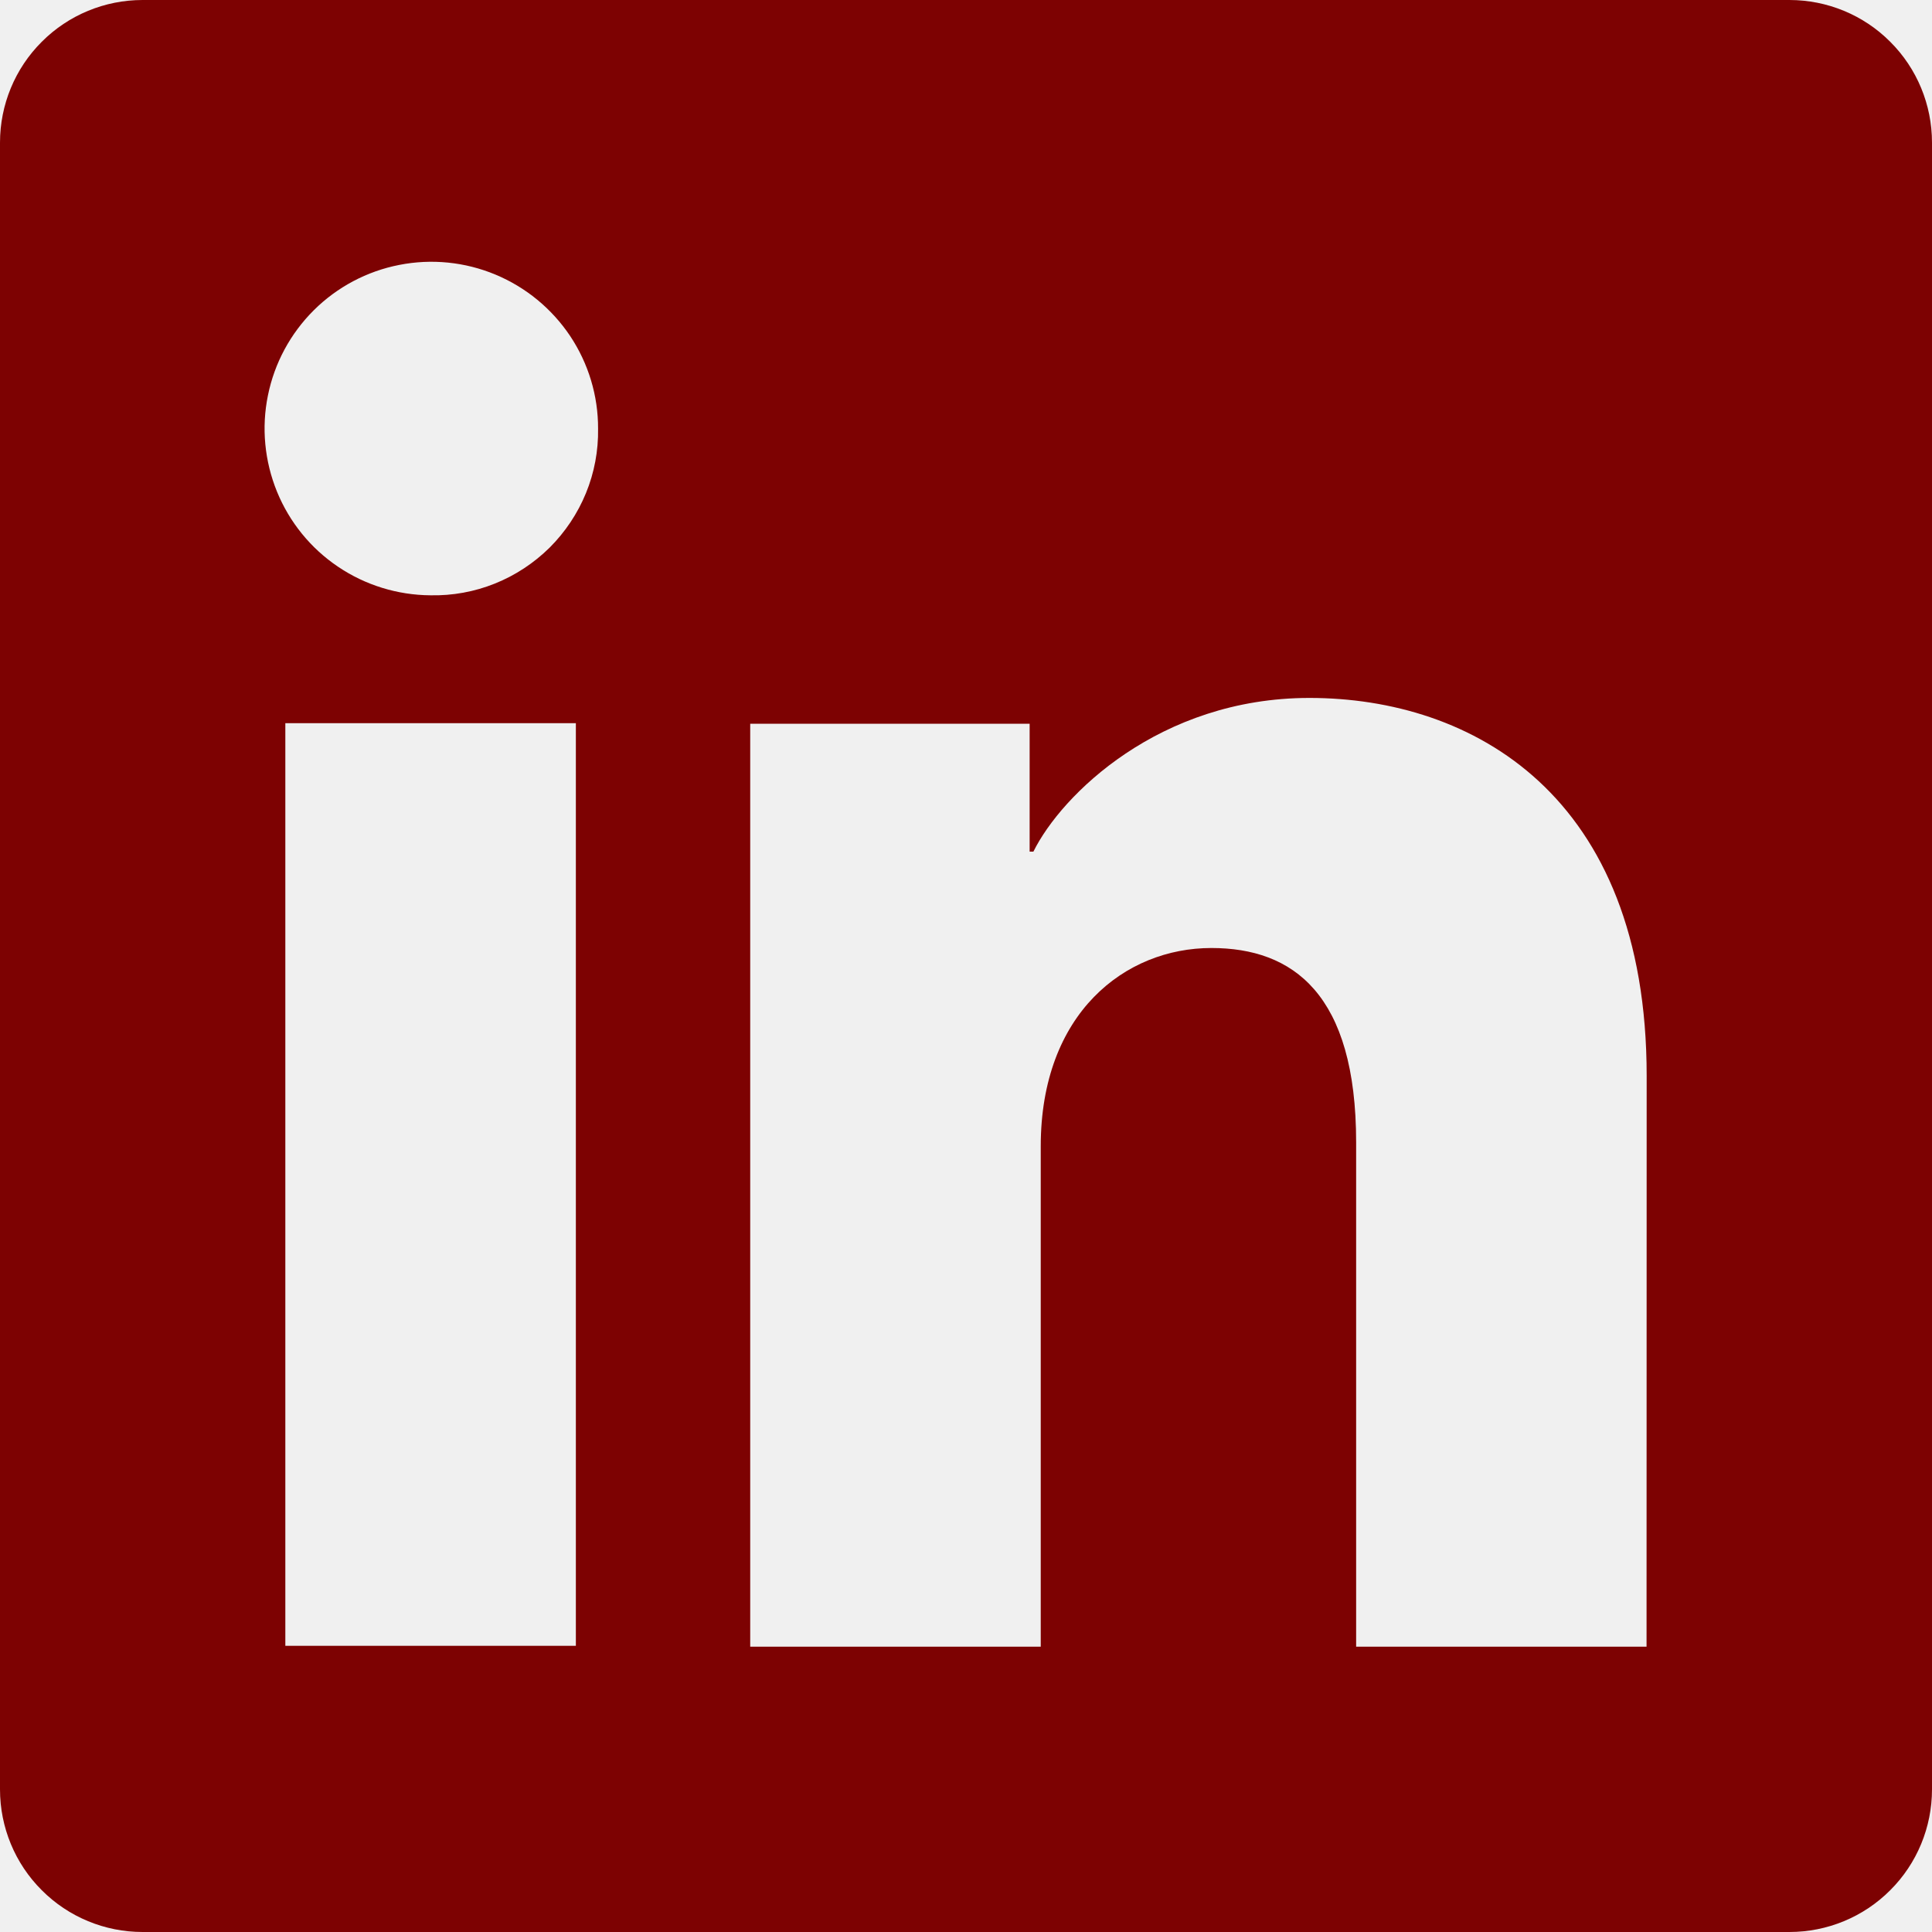
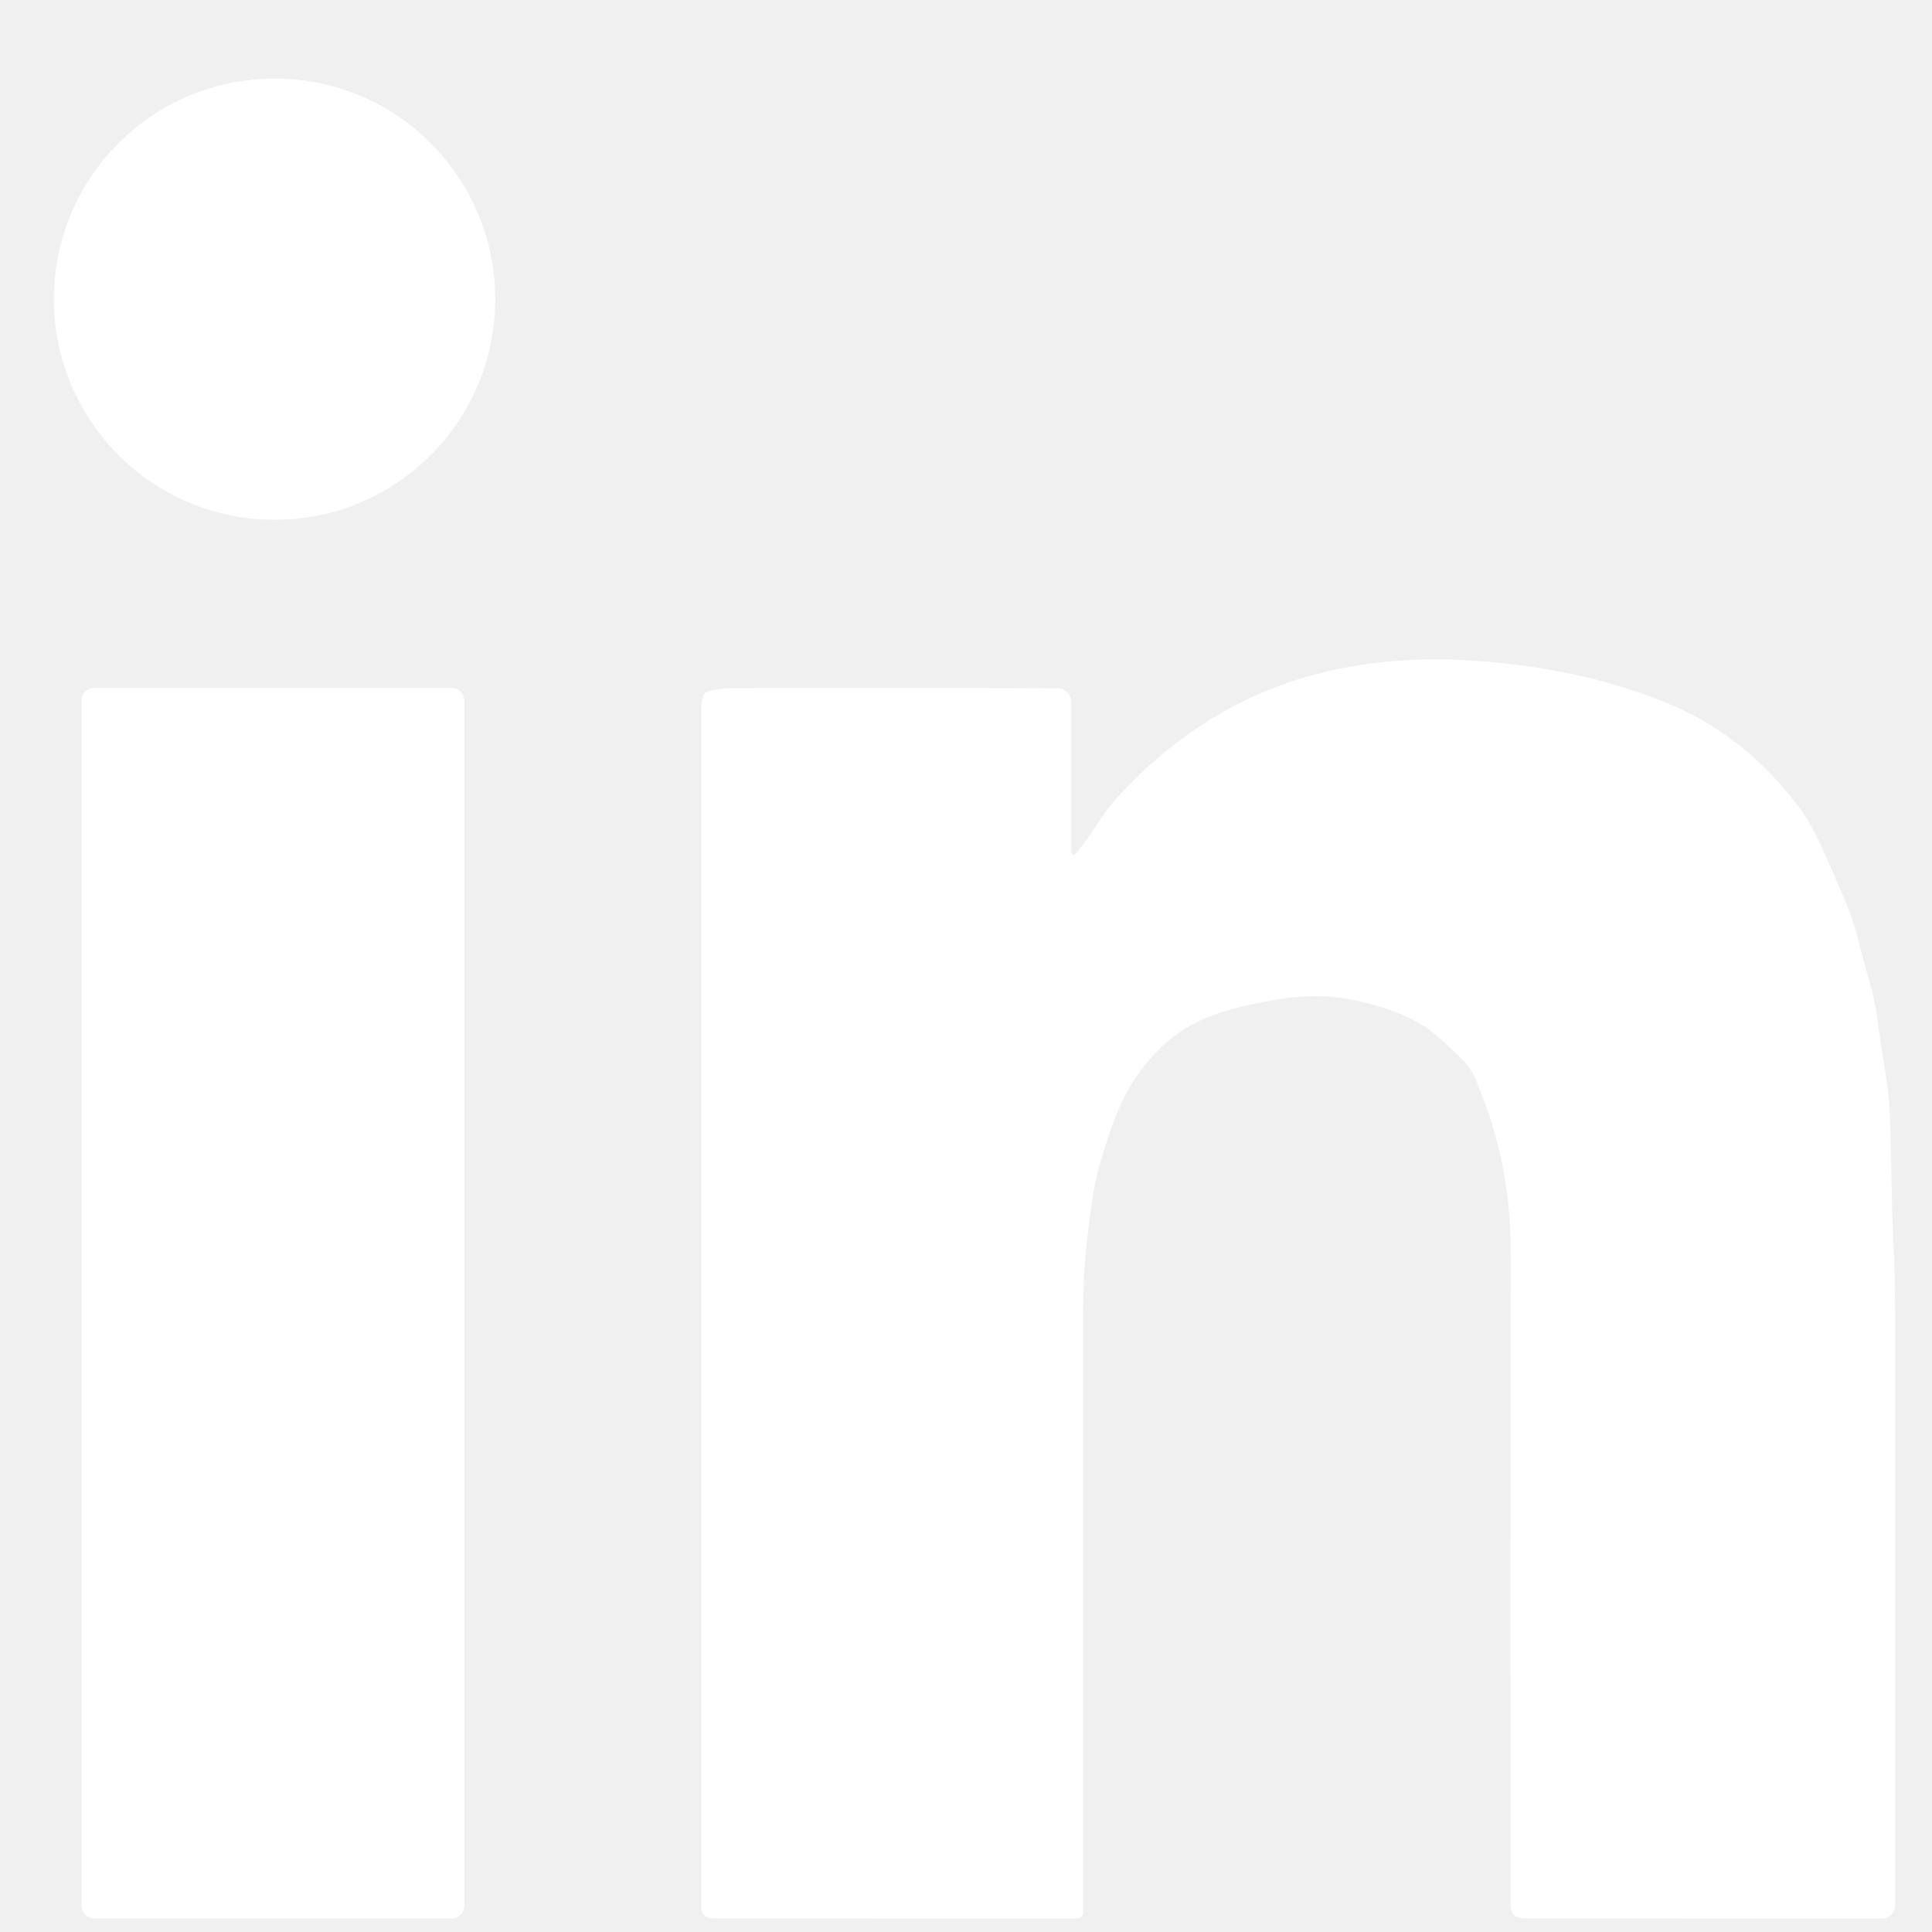
- <svg xmlns="http://www.w3.org/2000/svg" width="16" height="16" viewBox="0 0 16 16" fill="none">
-   <g clip-path="url(#clip0_839_1187)">
-     <path d="M14.819 0H1.181C0.868 0 0.567 0.124 0.346 0.346C0.124 0.567 0 0.868 0 1.181V14.819C0 15.132 0.124 15.433 0.346 15.654C0.567 15.876 0.868 16 1.181 16H14.819C15.132 16 15.433 15.876 15.654 15.654C15.876 15.433 16 15.132 16 14.819V1.181C16 0.868 15.876 0.567 15.654 0.346C15.433 0.124 15.132 0 14.819 0ZM4.769 13.63H2.363V5.989H4.769V13.63ZM3.564 4.93C3.292 4.928 3.025 4.846 2.799 4.693C2.573 4.541 2.397 4.324 2.294 4.072C2.191 3.819 2.164 3.542 2.219 3.274C2.273 3.007 2.405 2.762 2.599 2.569C2.792 2.377 3.039 2.246 3.306 2.194C3.574 2.141 3.851 2.169 4.103 2.274C4.355 2.379 4.57 2.556 4.722 2.783C4.873 3.01 4.954 3.277 4.953 3.55C4.956 3.733 4.922 3.914 4.853 4.083C4.784 4.252 4.681 4.406 4.552 4.535C4.422 4.663 4.268 4.765 4.098 4.833C3.929 4.901 3.747 4.934 3.564 4.93ZM13.636 13.637H11.231V9.462C11.231 8.231 10.708 7.851 10.032 7.851C9.319 7.851 8.619 8.389 8.619 9.493V13.637H6.213V5.994H8.527V7.053H8.558C8.79 6.583 9.603 5.78 10.844 5.78C12.187 5.78 13.637 6.577 13.637 8.91L13.636 13.637Z" fill="#7D0202" />
-   </g>
-   <defs>
-     <clipPath id="clip0_839_1187">
-       <rect width="16" height="16" fill="white" />
-     </clipPath>
-   </defs>
+ <svg xmlns="http://www.w3.org/2000/svg" width="21" height="21" viewBox="0 0 21 21" fill="none">
+   <path d="M2.985 5.65C4.309 5.65 5.383 4.576 5.383 3.252C5.383 1.927 4.309 0.854 2.985 0.854C1.66 0.854 0.586 1.927 0.586 3.252C0.586 4.576 1.66 5.65 2.985 5.65Z" fill="white" />
+   <path d="M11.719 9.247C11.794 9.153 11.861 9.061 11.918 8.972C11.998 8.848 12.064 8.757 12.116 8.699C12.719 8.03 13.418 7.581 14.212 7.354C14.81 7.182 15.47 7.129 16.191 7.194C16.943 7.262 17.609 7.422 18.189 7.672C18.706 7.895 19.154 8.252 19.532 8.744C19.737 9.009 19.862 9.349 20.031 9.731C20.099 9.884 20.149 10.026 20.182 10.156C20.228 10.337 20.276 10.515 20.326 10.69C20.367 10.832 20.398 10.993 20.418 11.173C20.425 11.228 20.45 11.389 20.494 11.657C20.527 11.863 20.547 12.103 20.551 12.378C20.561 12.933 20.569 13.26 20.574 13.359C20.591 13.666 20.599 13.994 20.599 14.344C20.599 18.116 20.599 20.24 20.599 20.715C20.599 20.752 20.584 20.787 20.558 20.813C20.532 20.839 20.497 20.853 20.461 20.853L16.568 20.852C16.469 20.852 16.419 20.803 16.419 20.705C16.417 18.208 16.418 15.852 16.421 13.636C16.423 13.053 16.332 12.512 16.148 12.014C16.134 11.976 16.103 11.892 16.054 11.764C16.02 11.674 15.967 11.592 15.897 11.52C15.698 11.317 15.537 11.181 15.413 11.113C15.205 10.999 14.953 10.915 14.658 10.86C14.427 10.816 14.165 10.818 13.873 10.866C13.484 10.93 13.188 11.015 12.984 11.123C12.701 11.271 12.467 11.502 12.281 11.815C12.148 12.04 12.027 12.367 11.918 12.796C11.886 12.924 11.85 13.166 11.811 13.523C11.786 13.751 11.773 13.994 11.773 14.253C11.773 17.228 11.773 19.405 11.773 20.785C11.774 20.794 11.772 20.802 11.768 20.811C11.765 20.819 11.76 20.827 11.754 20.833C11.747 20.84 11.74 20.845 11.732 20.848C11.723 20.851 11.714 20.853 11.706 20.853L7.761 20.852C7.668 20.852 7.621 20.806 7.621 20.713C7.621 18.646 7.621 14.316 7.621 7.723C7.621 7.675 7.628 7.623 7.641 7.567C7.648 7.543 7.662 7.527 7.686 7.519C7.761 7.493 7.858 7.479 7.976 7.479C9.534 7.475 10.708 7.477 11.498 7.482C11.517 7.482 11.536 7.486 11.553 7.494C11.571 7.501 11.587 7.512 11.601 7.526C11.614 7.539 11.625 7.556 11.632 7.573C11.64 7.591 11.643 7.61 11.643 7.629L11.643 9.222C11.643 9.303 11.668 9.312 11.719 9.247Z" fill="white" />
+   <path d="M4.908 7.477H1.026C0.948 7.477 0.886 7.539 0.886 7.617V20.712C0.886 20.789 0.948 20.852 1.026 20.852H4.908C4.985 20.852 5.048 20.789 5.048 20.712V7.617C5.048 7.539 4.985 7.477 4.908 7.477Z" fill="white" />
</svg>
